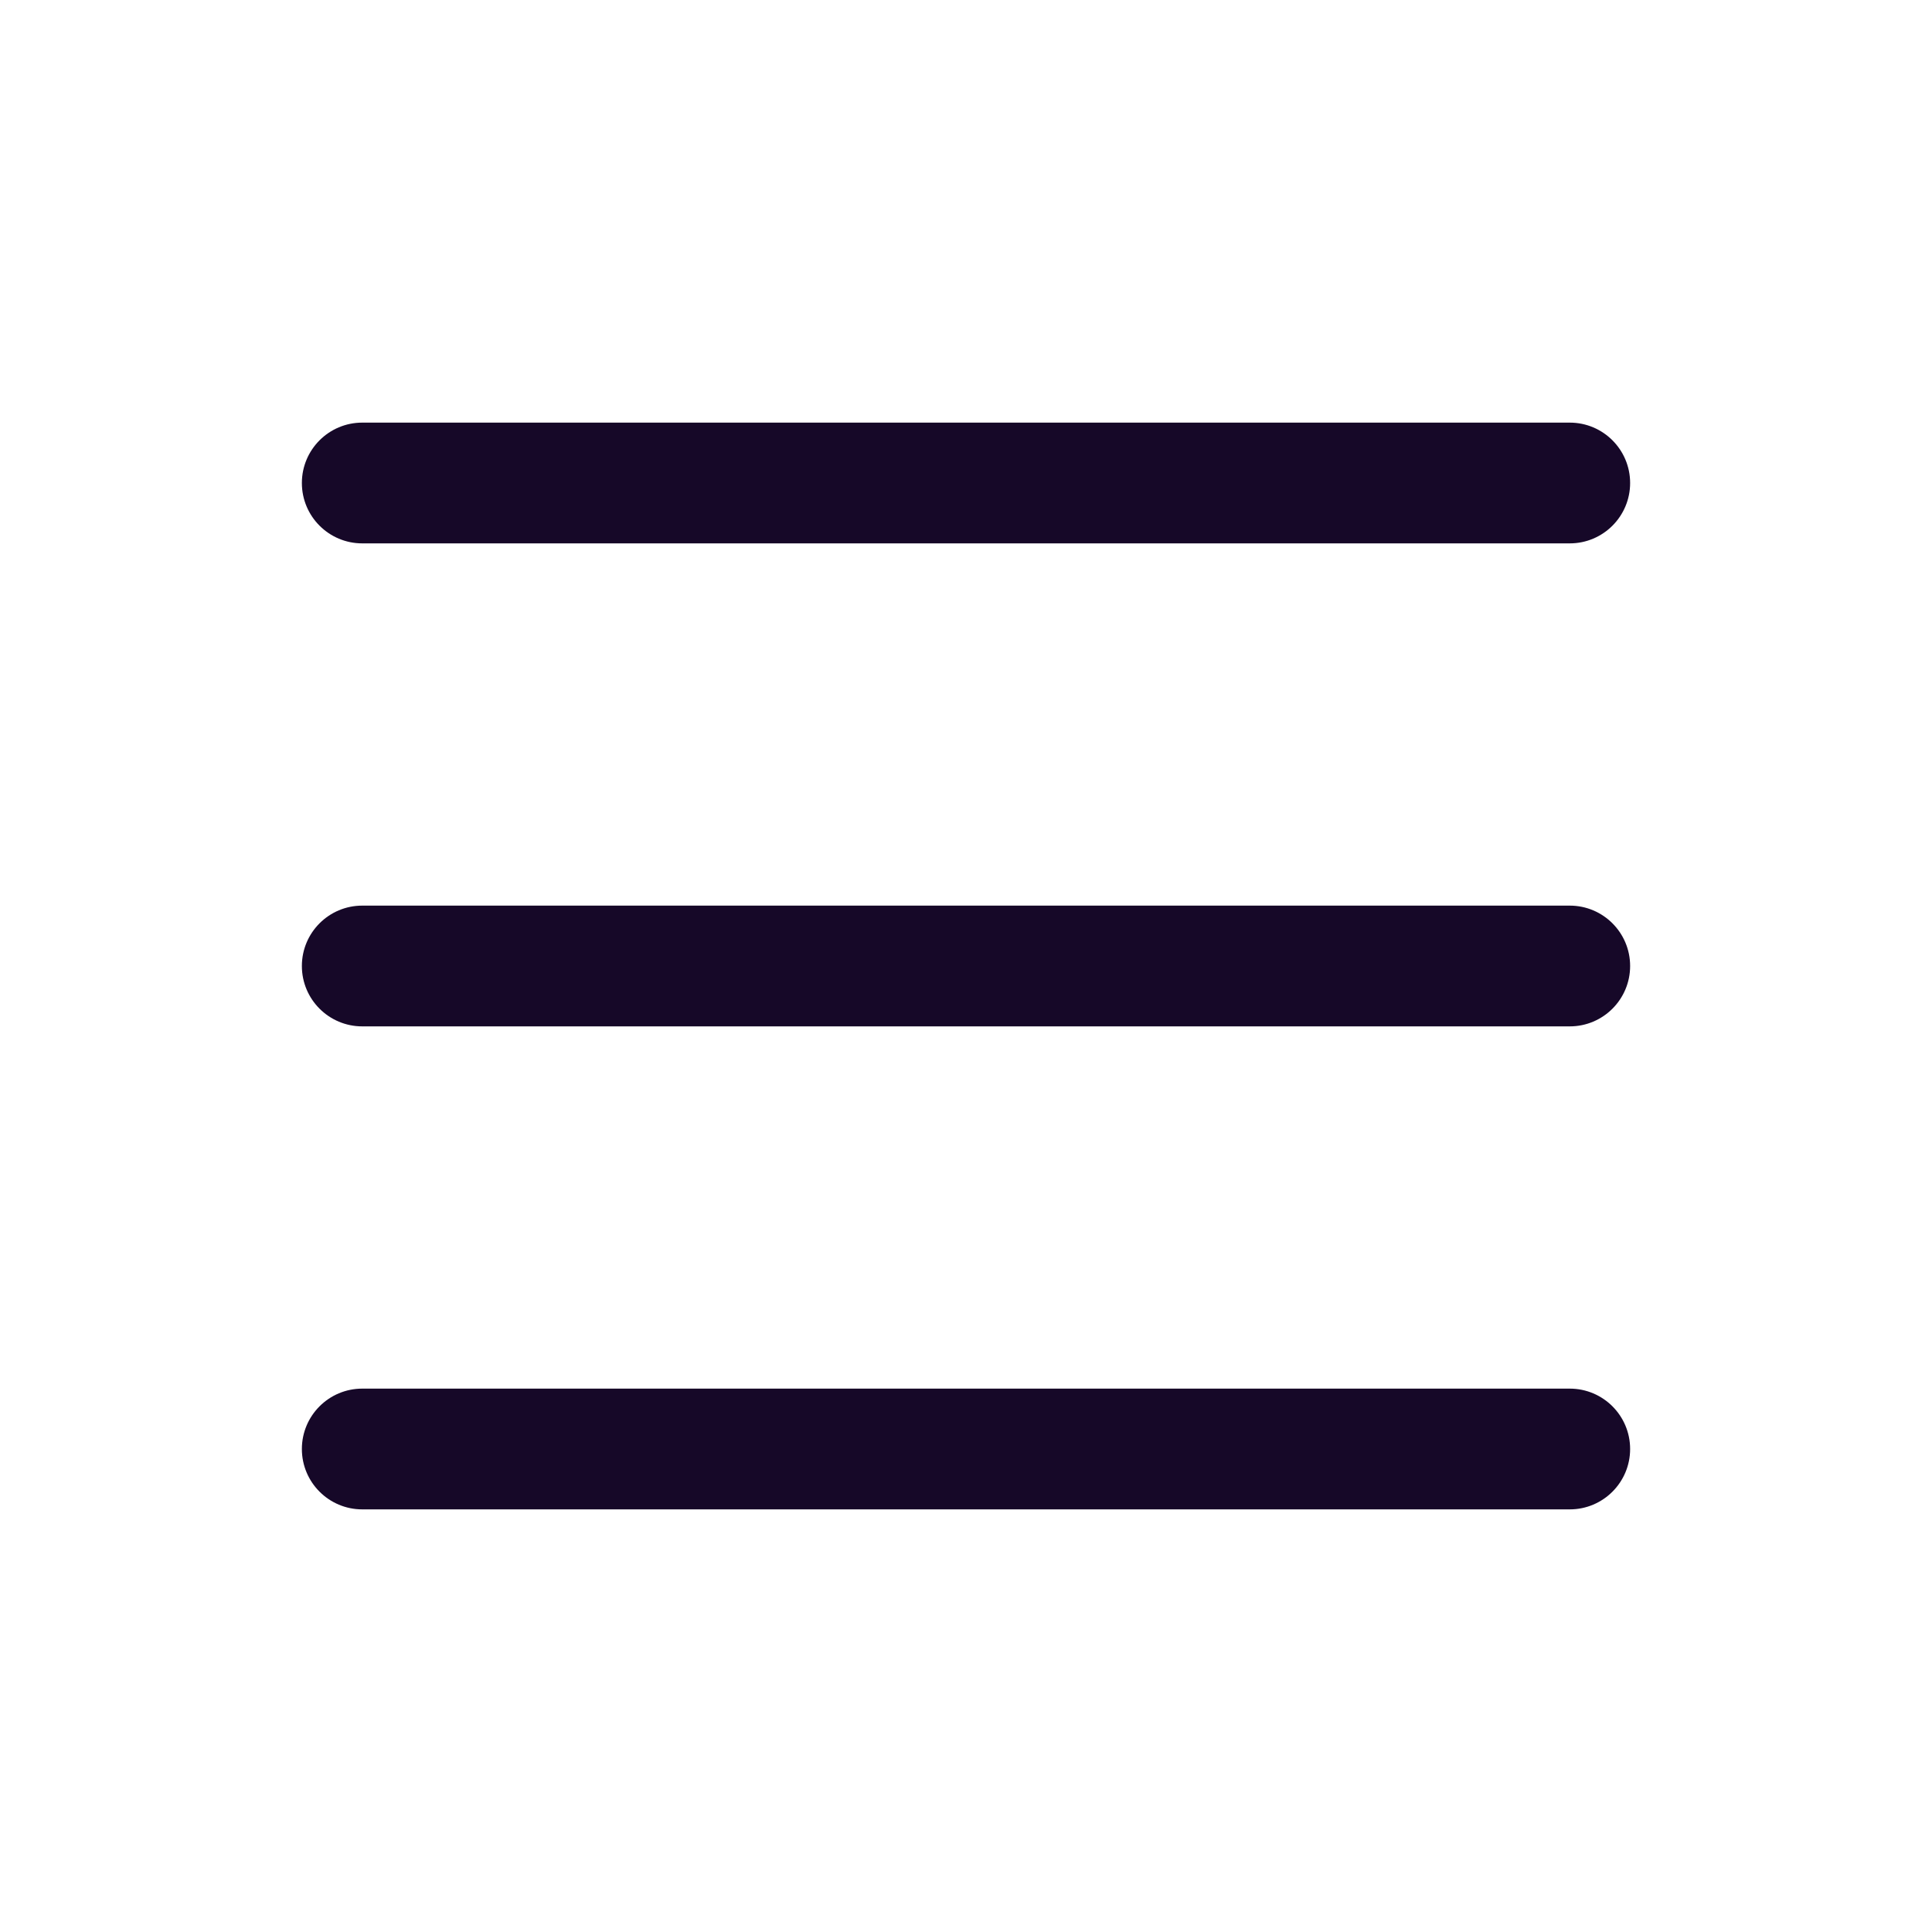
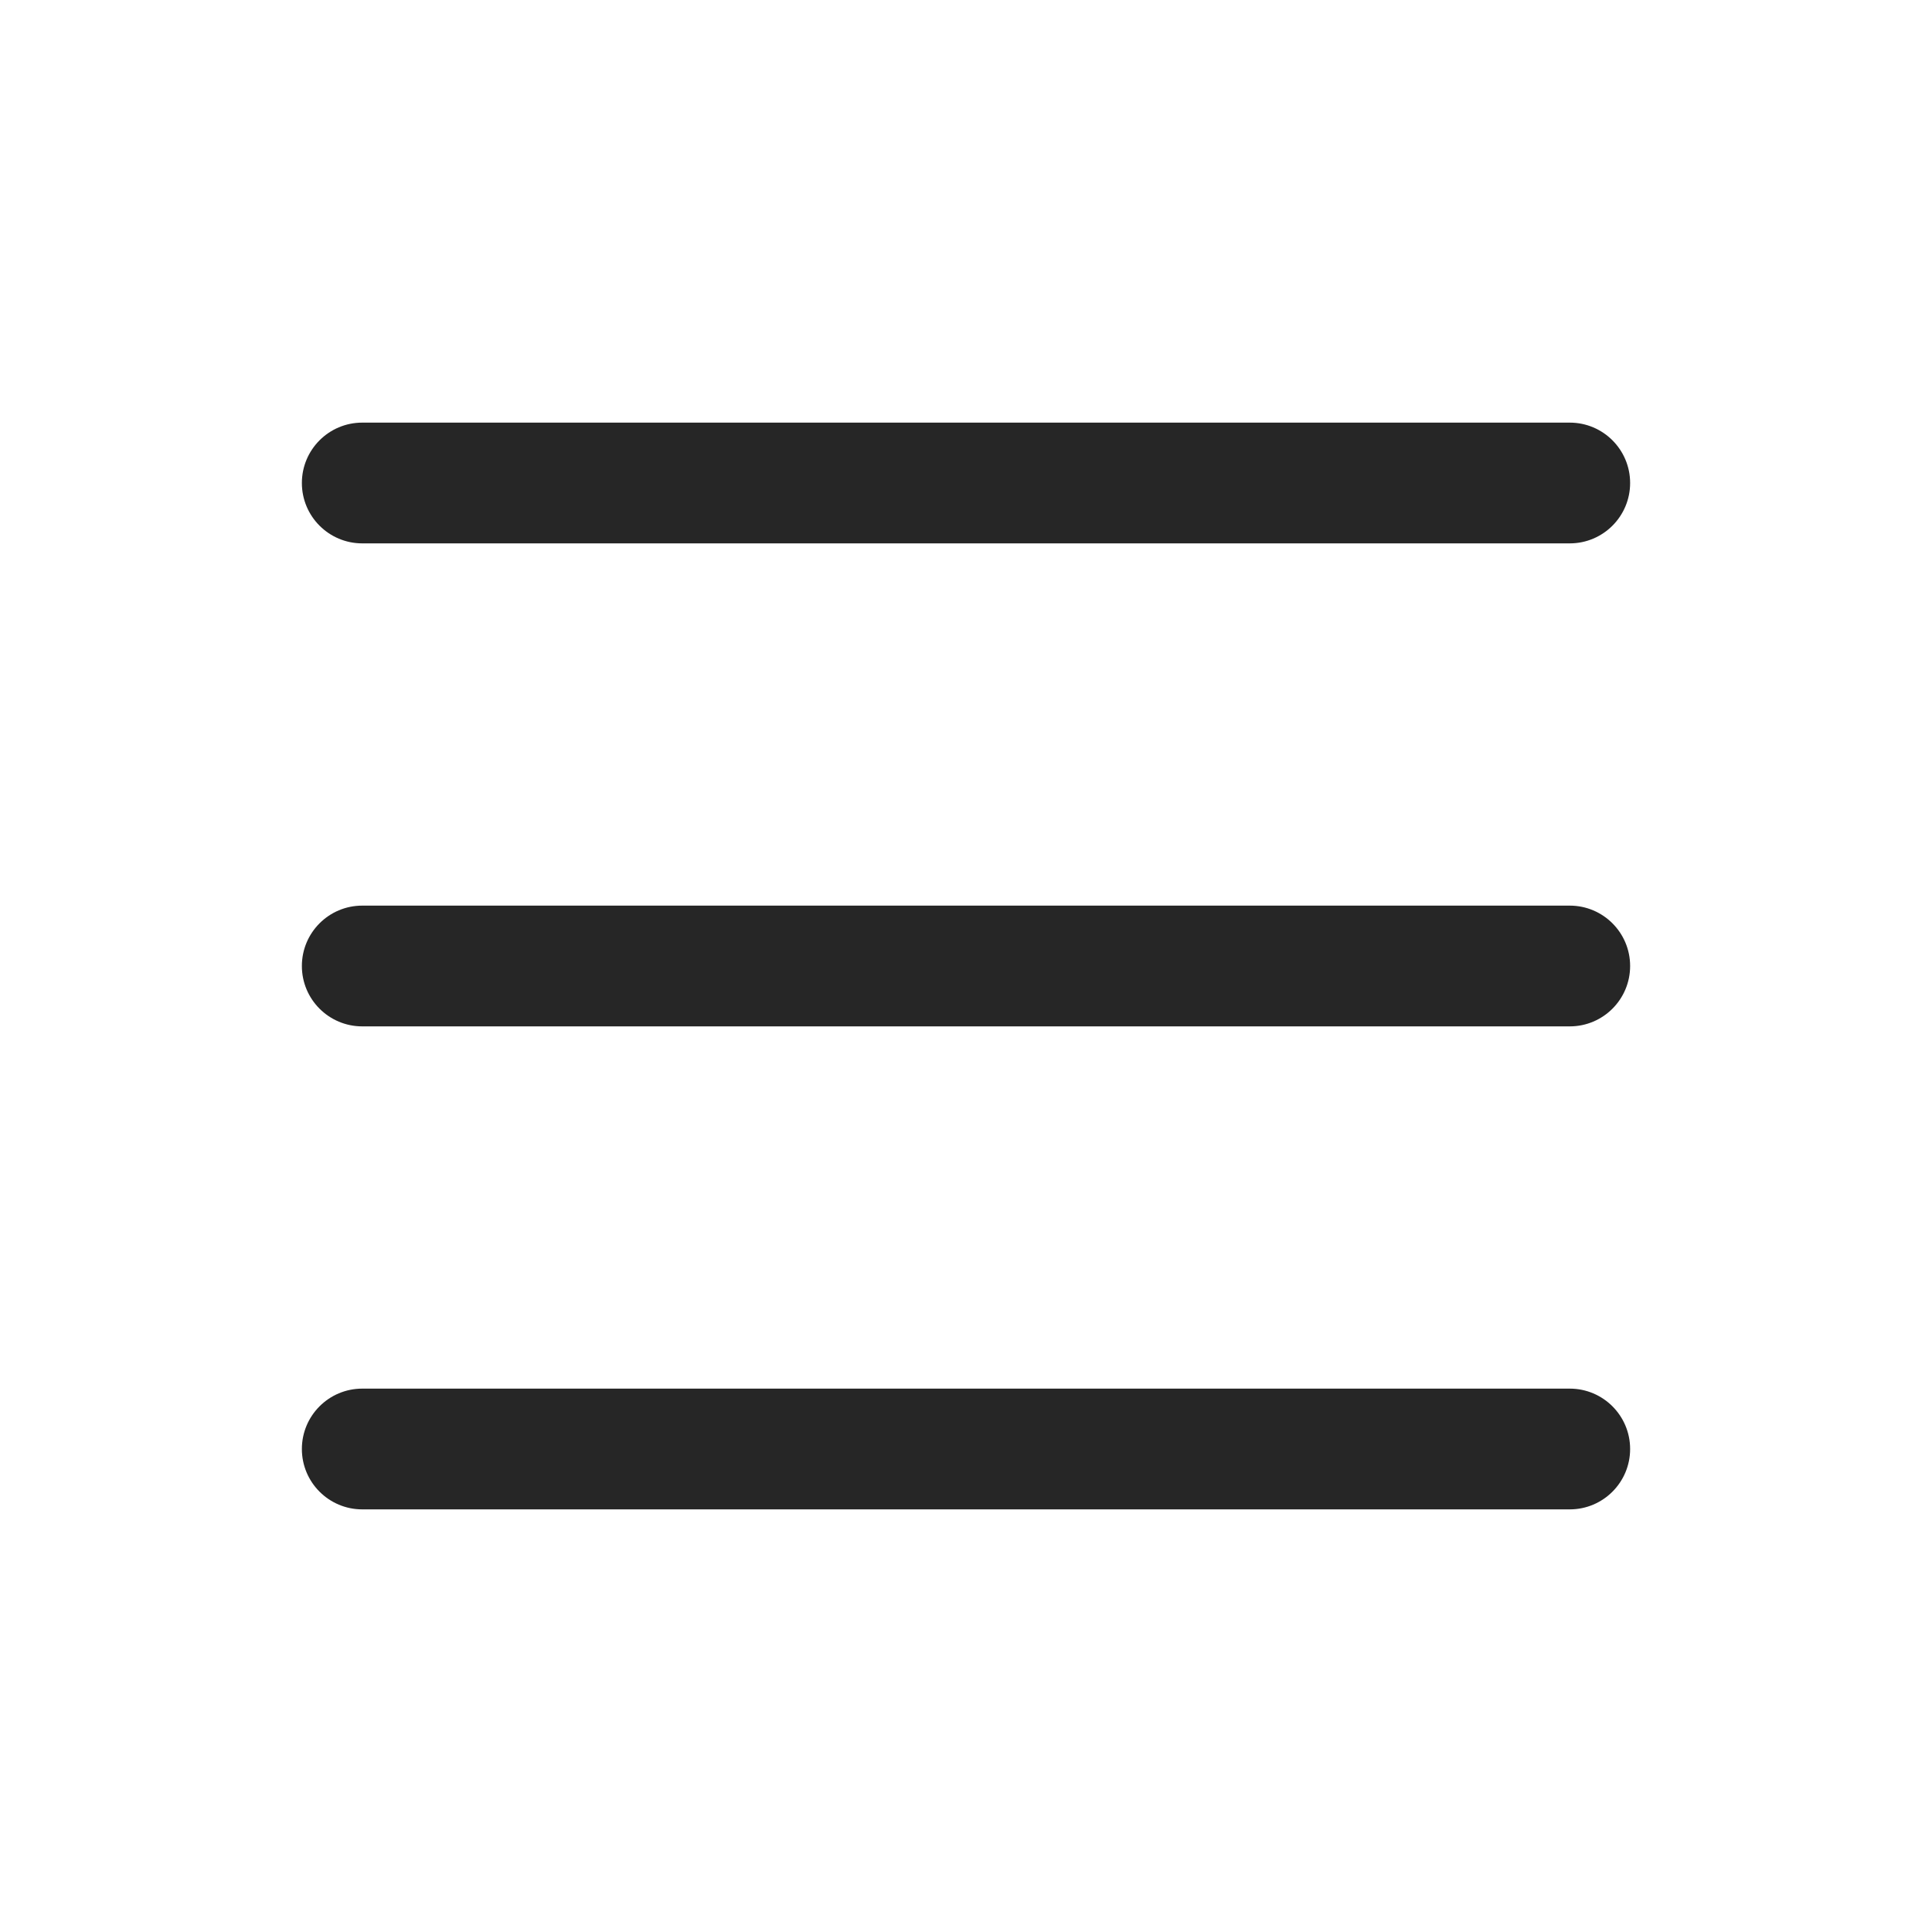
- <svg xmlns="http://www.w3.org/2000/svg" width="30" height="30" fill="#160828" class="bi bi-list" viewBox="0 0 16 16">
+ <svg xmlns="http://www.w3.org/2000/svg" width="30" height="30" fill="#262626" class="bi bi-list" viewBox="0 0 16 16">
  <path fill-rule="evenodd" d="M2.5 12a.5.5 0 0 1 .5-.5h10a.5.5 0 0 1 0 1H3a.5.5 0 0 1-.5-.5zm0-4a.5.5 0 0 1 .5-.5h10a.5.5 0 0 1 0 1H3a.5.5 0 0 1-.5-.5zm0-4a.5.5 0 0 1 .5-.5h10a.5.5 0 0 1 0 1H3a.5.5 0 0 1-.5-.5z" />
</svg>
